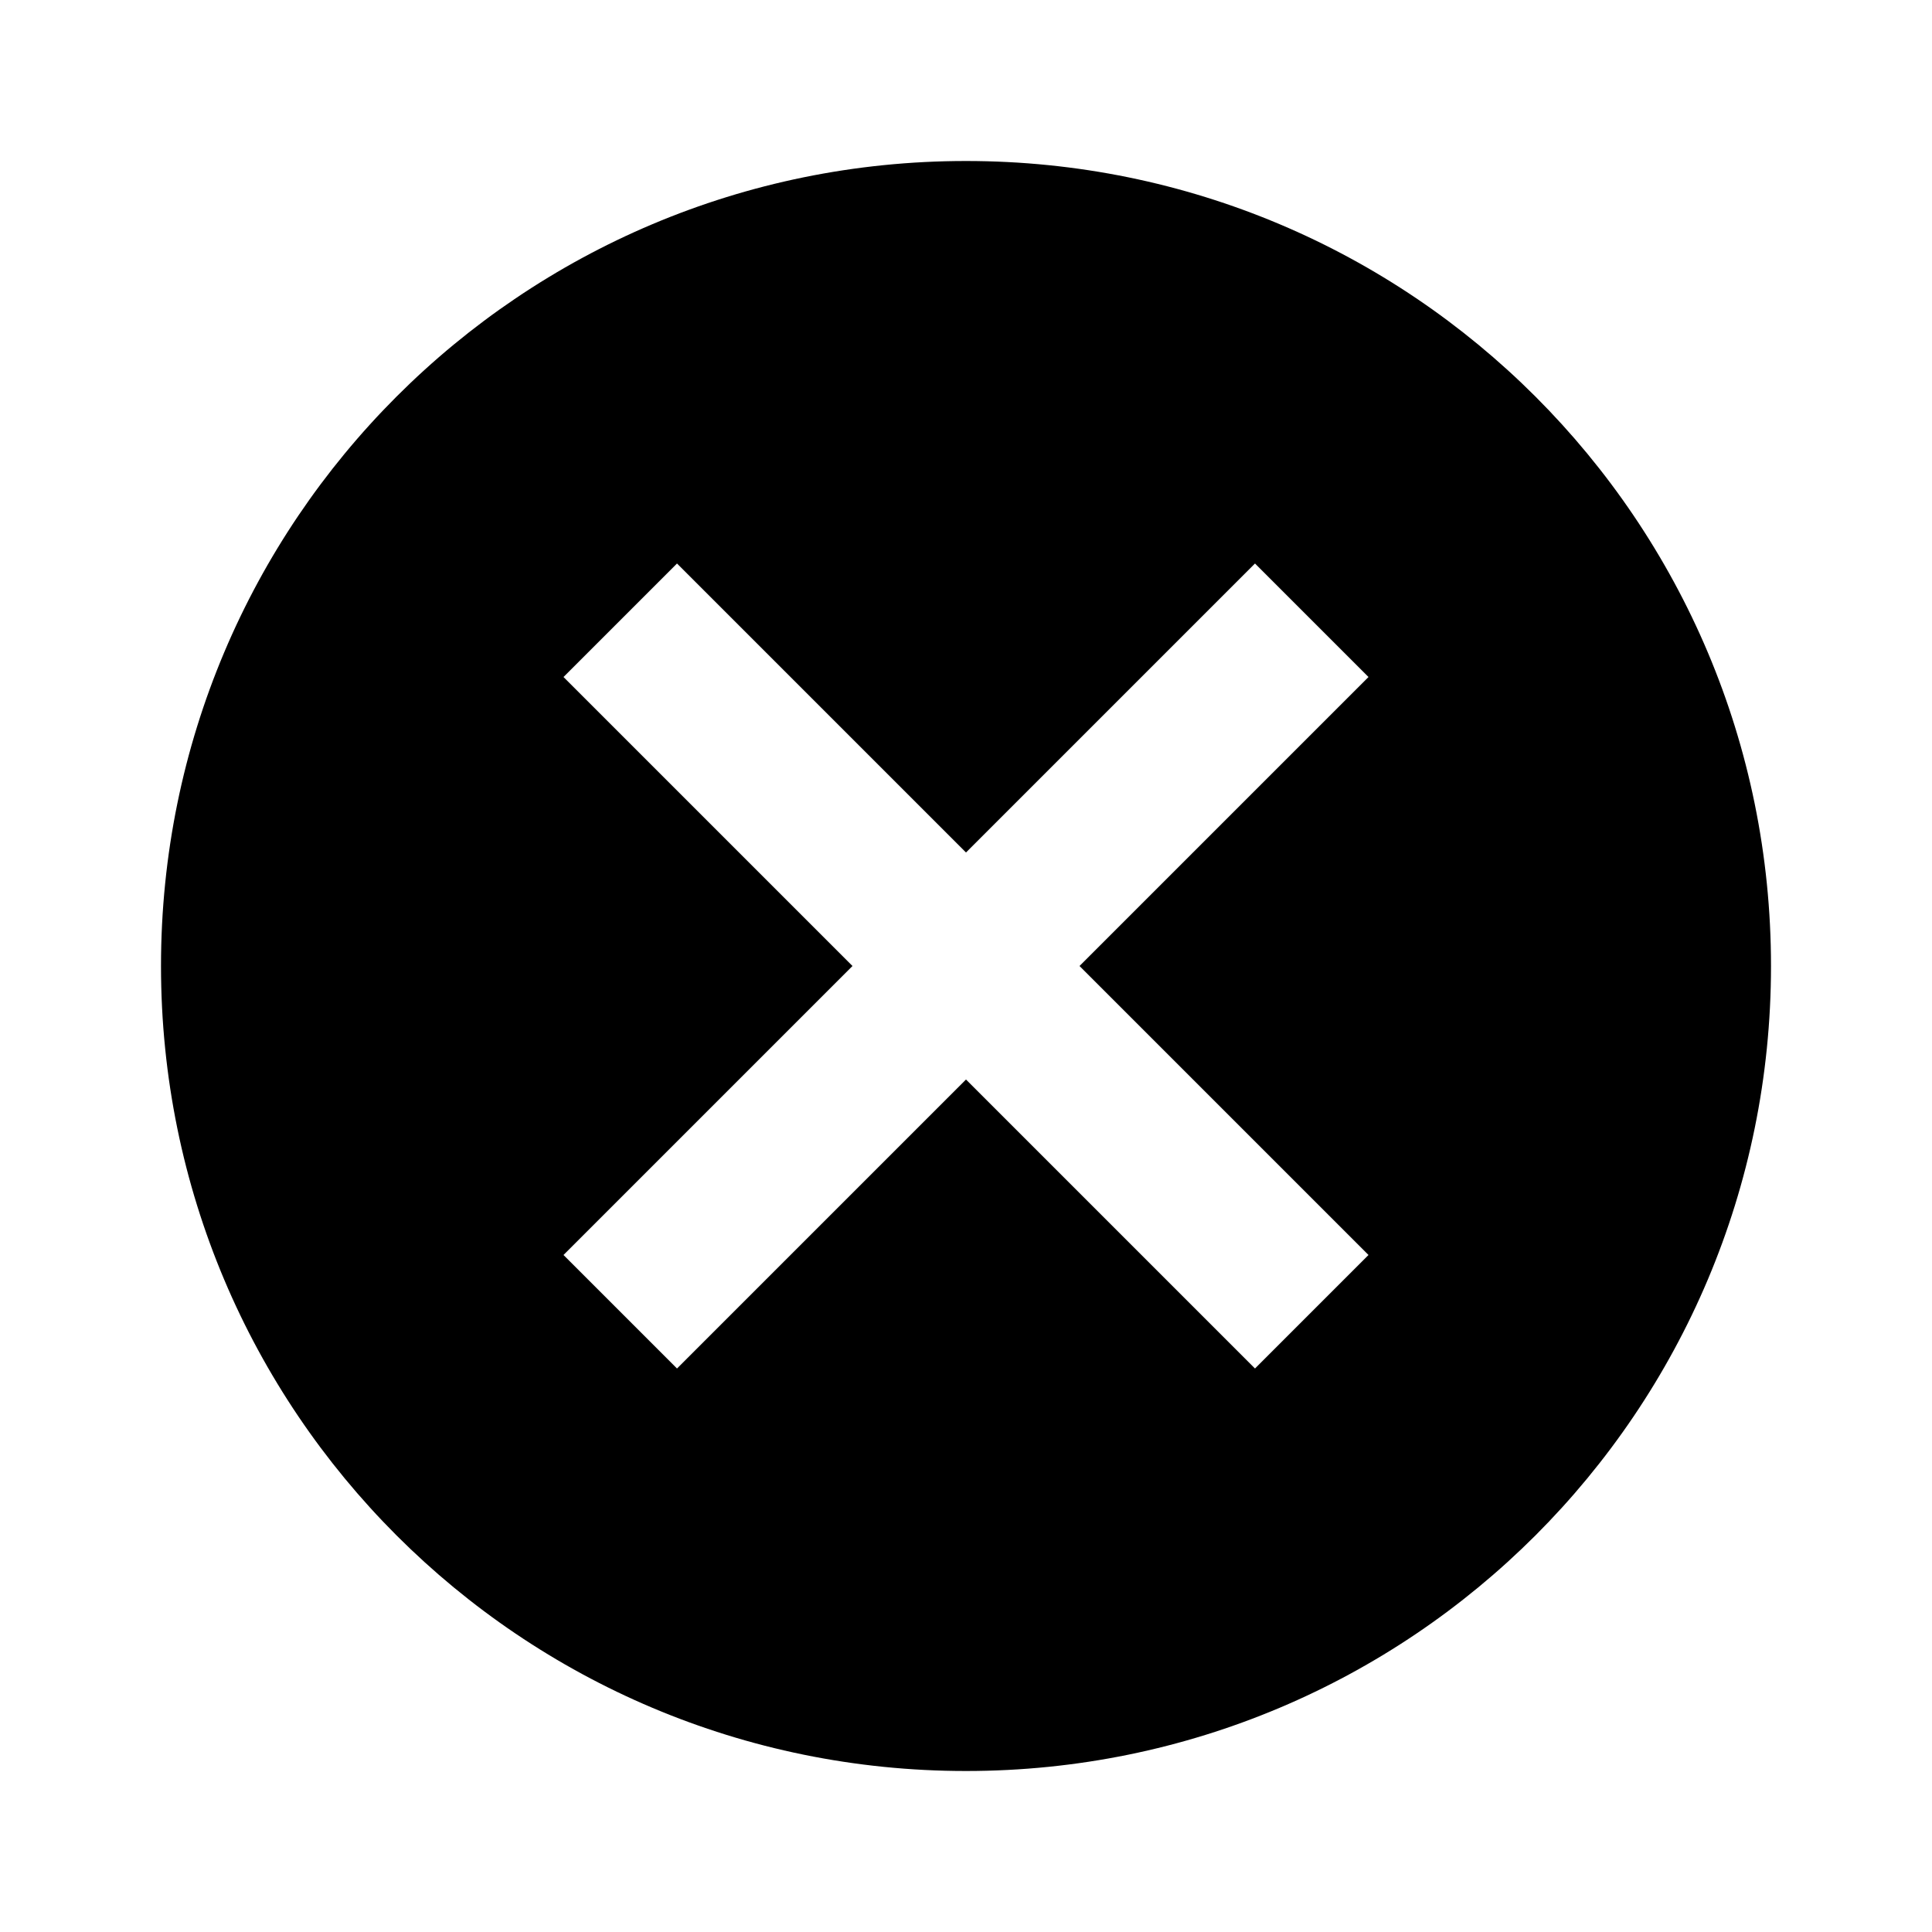
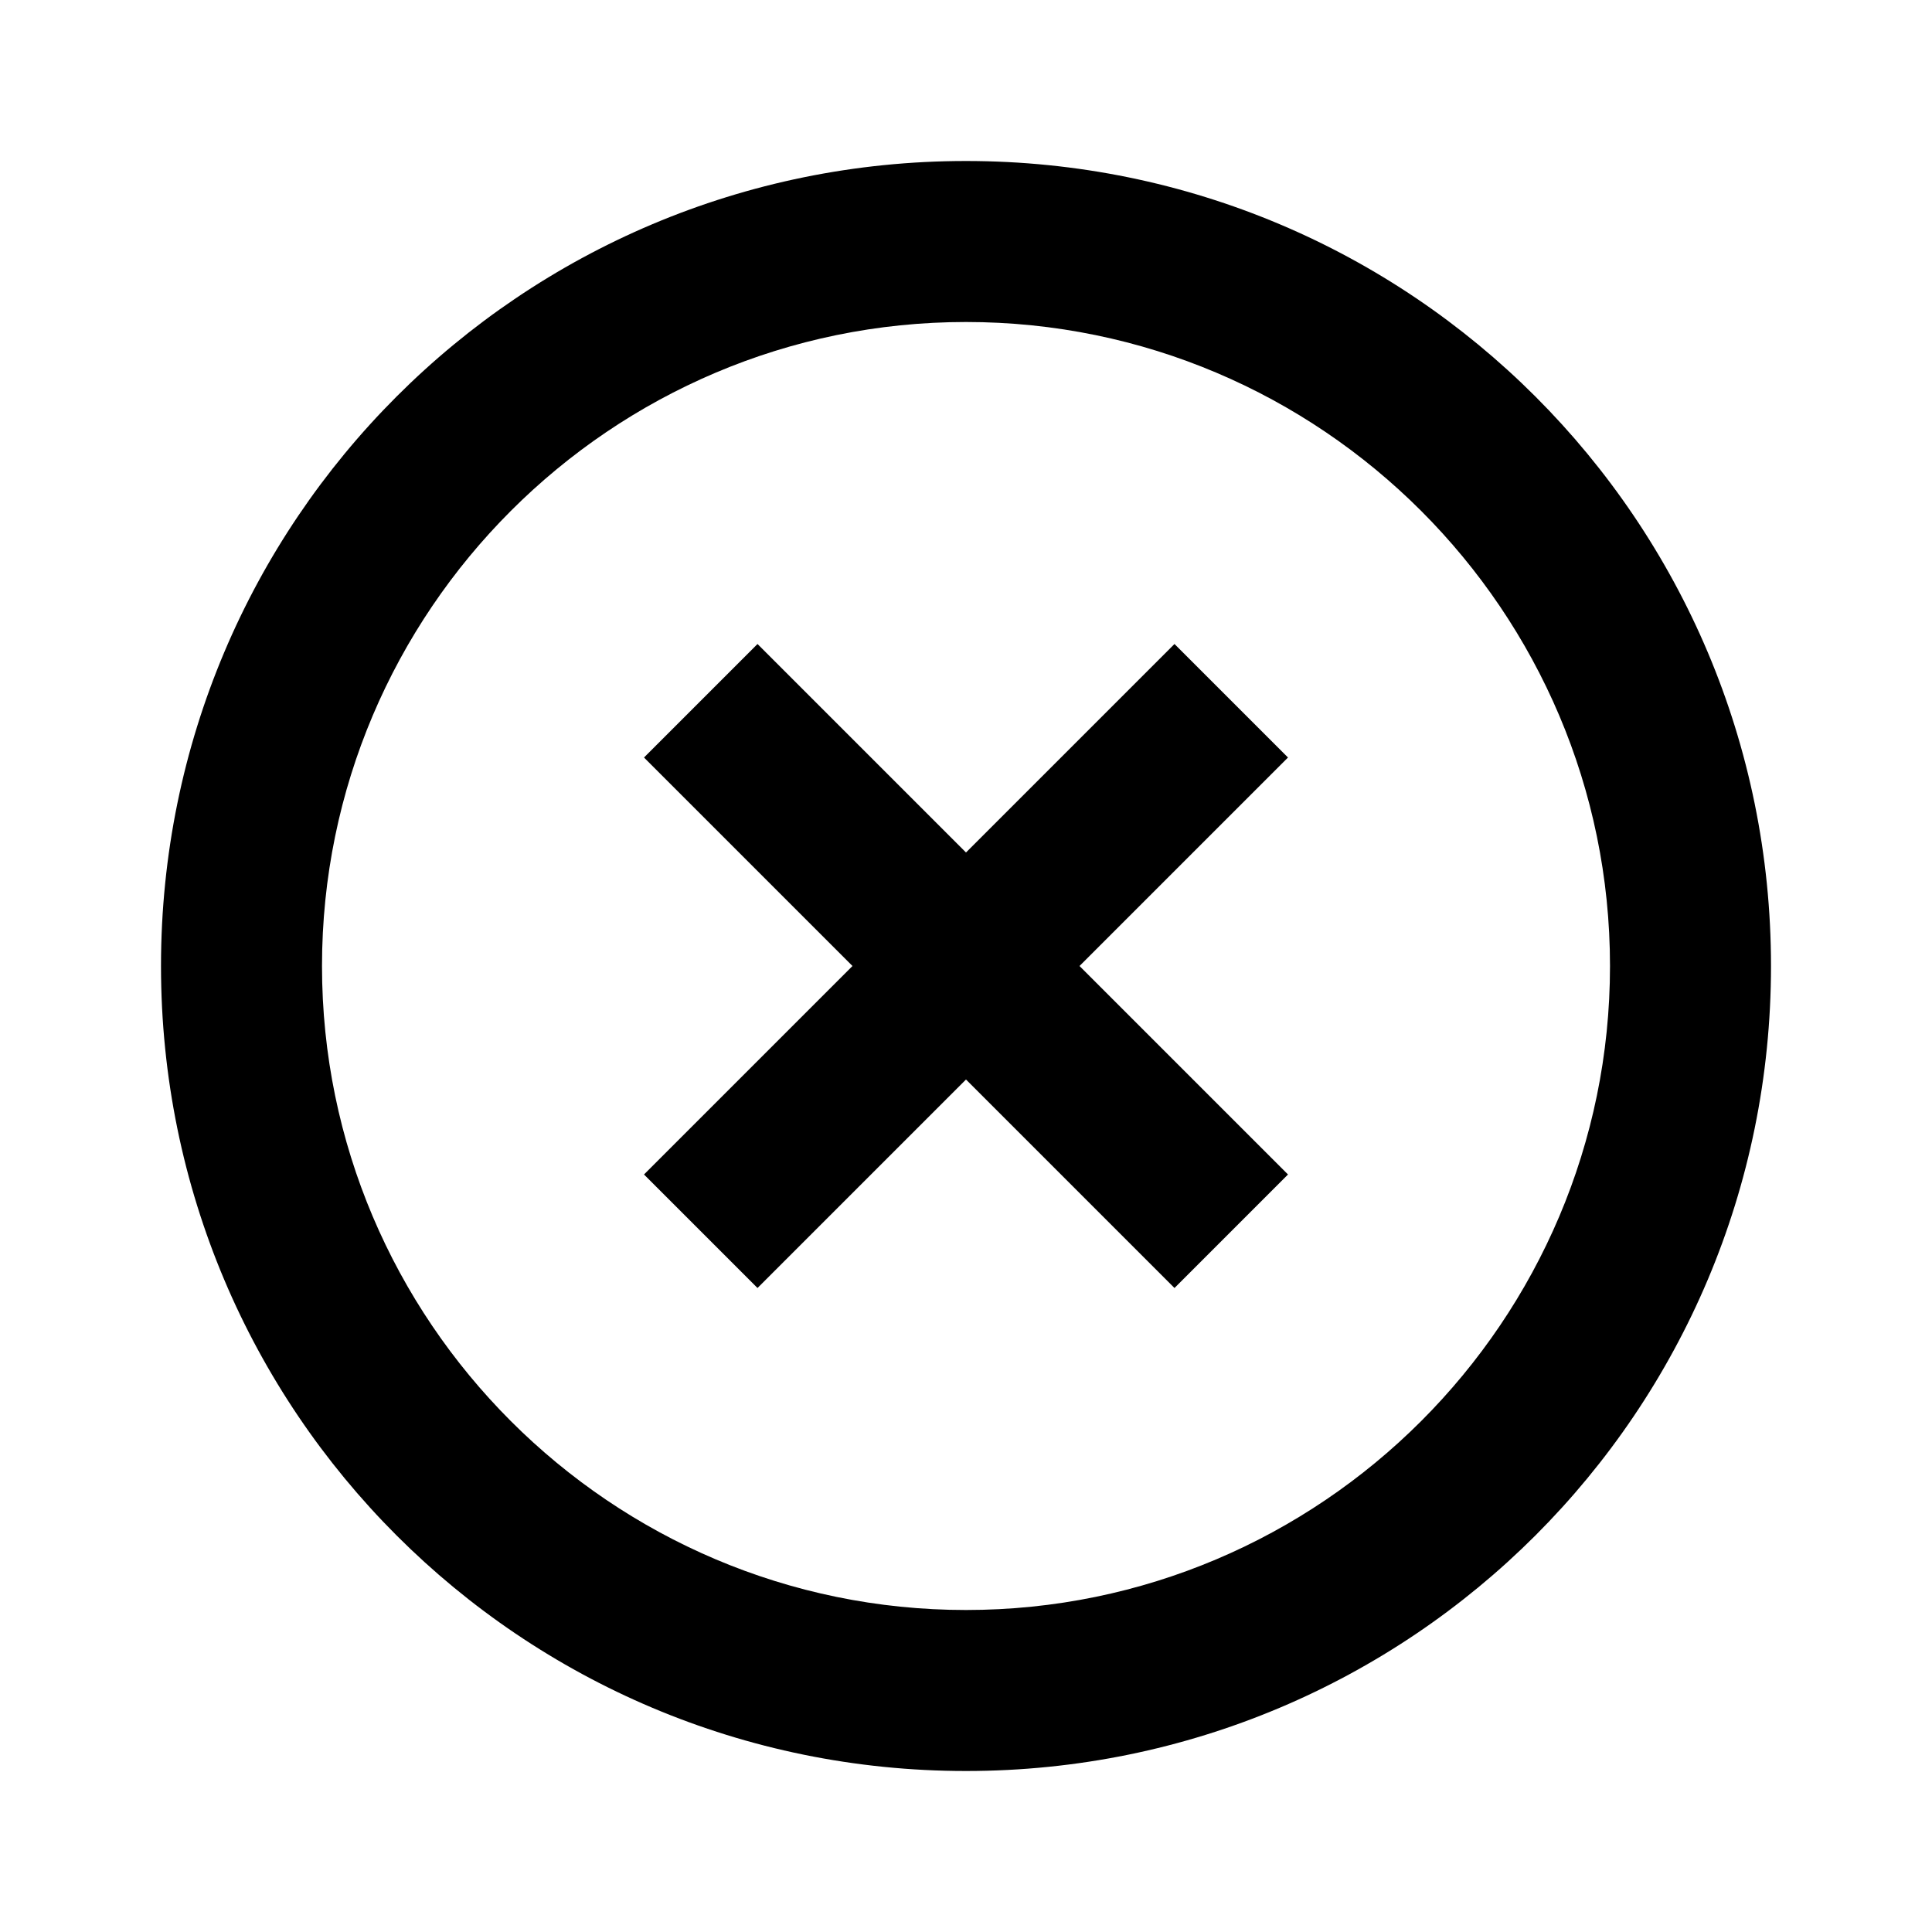
<svg xmlns="http://www.w3.org/2000/svg" version="1.1" width="24" height="24" viewBox="0 0 24 24">
-   <path d="M12,2C17.53,2 22,6.47 22,12C22,17.53 17.53,22 12,22C6.47,22 2,17.53 2,12C2,6.47 6.47,2 12,2M15.59,7L12,10.59L8.41,7L7,8.41L10.59,12L7,15.59L8.41,17L12,13.41L15.59,17L17,15.59L13.41,12L17,8.41L15.59,7Z" />
+   <path d="M12,20C7.59,20 4,16.41 4,12C4,7.59 7.59,4 12,4C16.41,4 20,7.59 20,12C20,16.41 16.41,20 12,20M12,2C6.47,2 2,6.47 2,12C2,17.53 6.47,22 12,22C17.53,22 22,17.53 22,12C22,6.47 17.53,2 12,2M14.59,8L12,10.59L9.41,8L8,9.41L10.59,12L8,14.59L9.41,16L12,13.41L14.59,16L16,14.59L13.41,12L16,9.41L14.59,8Z" />
</svg>
